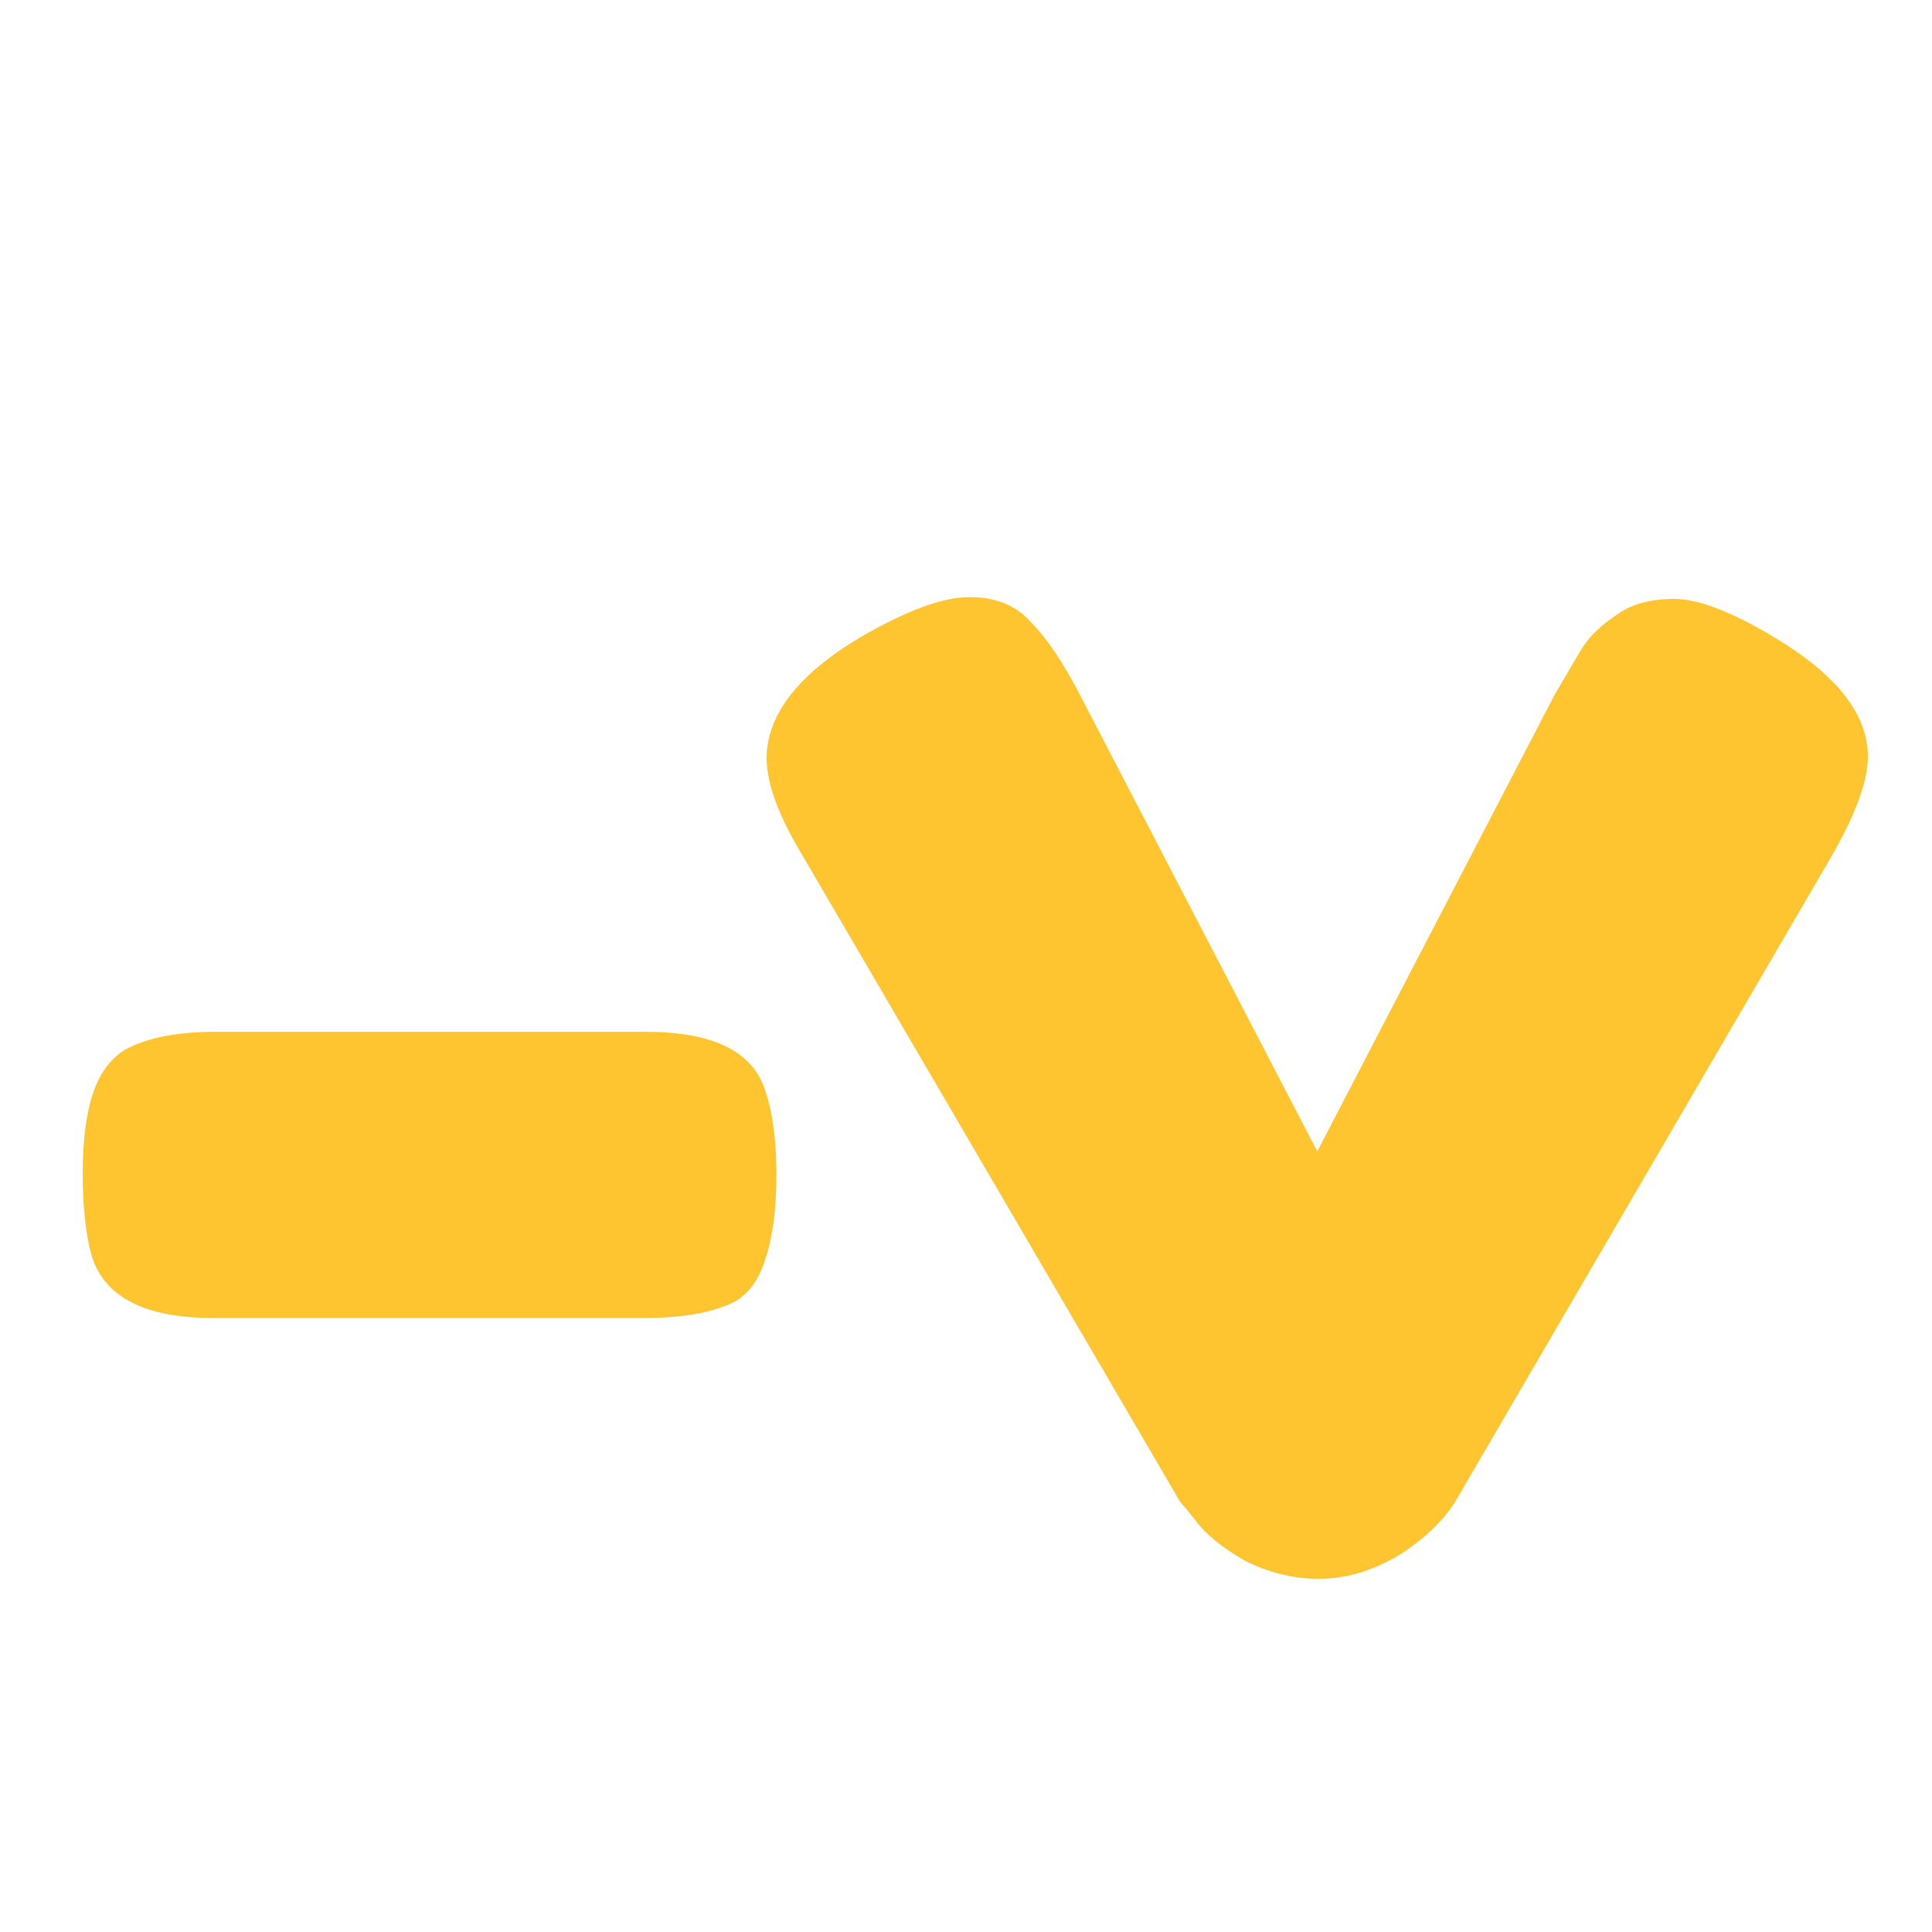
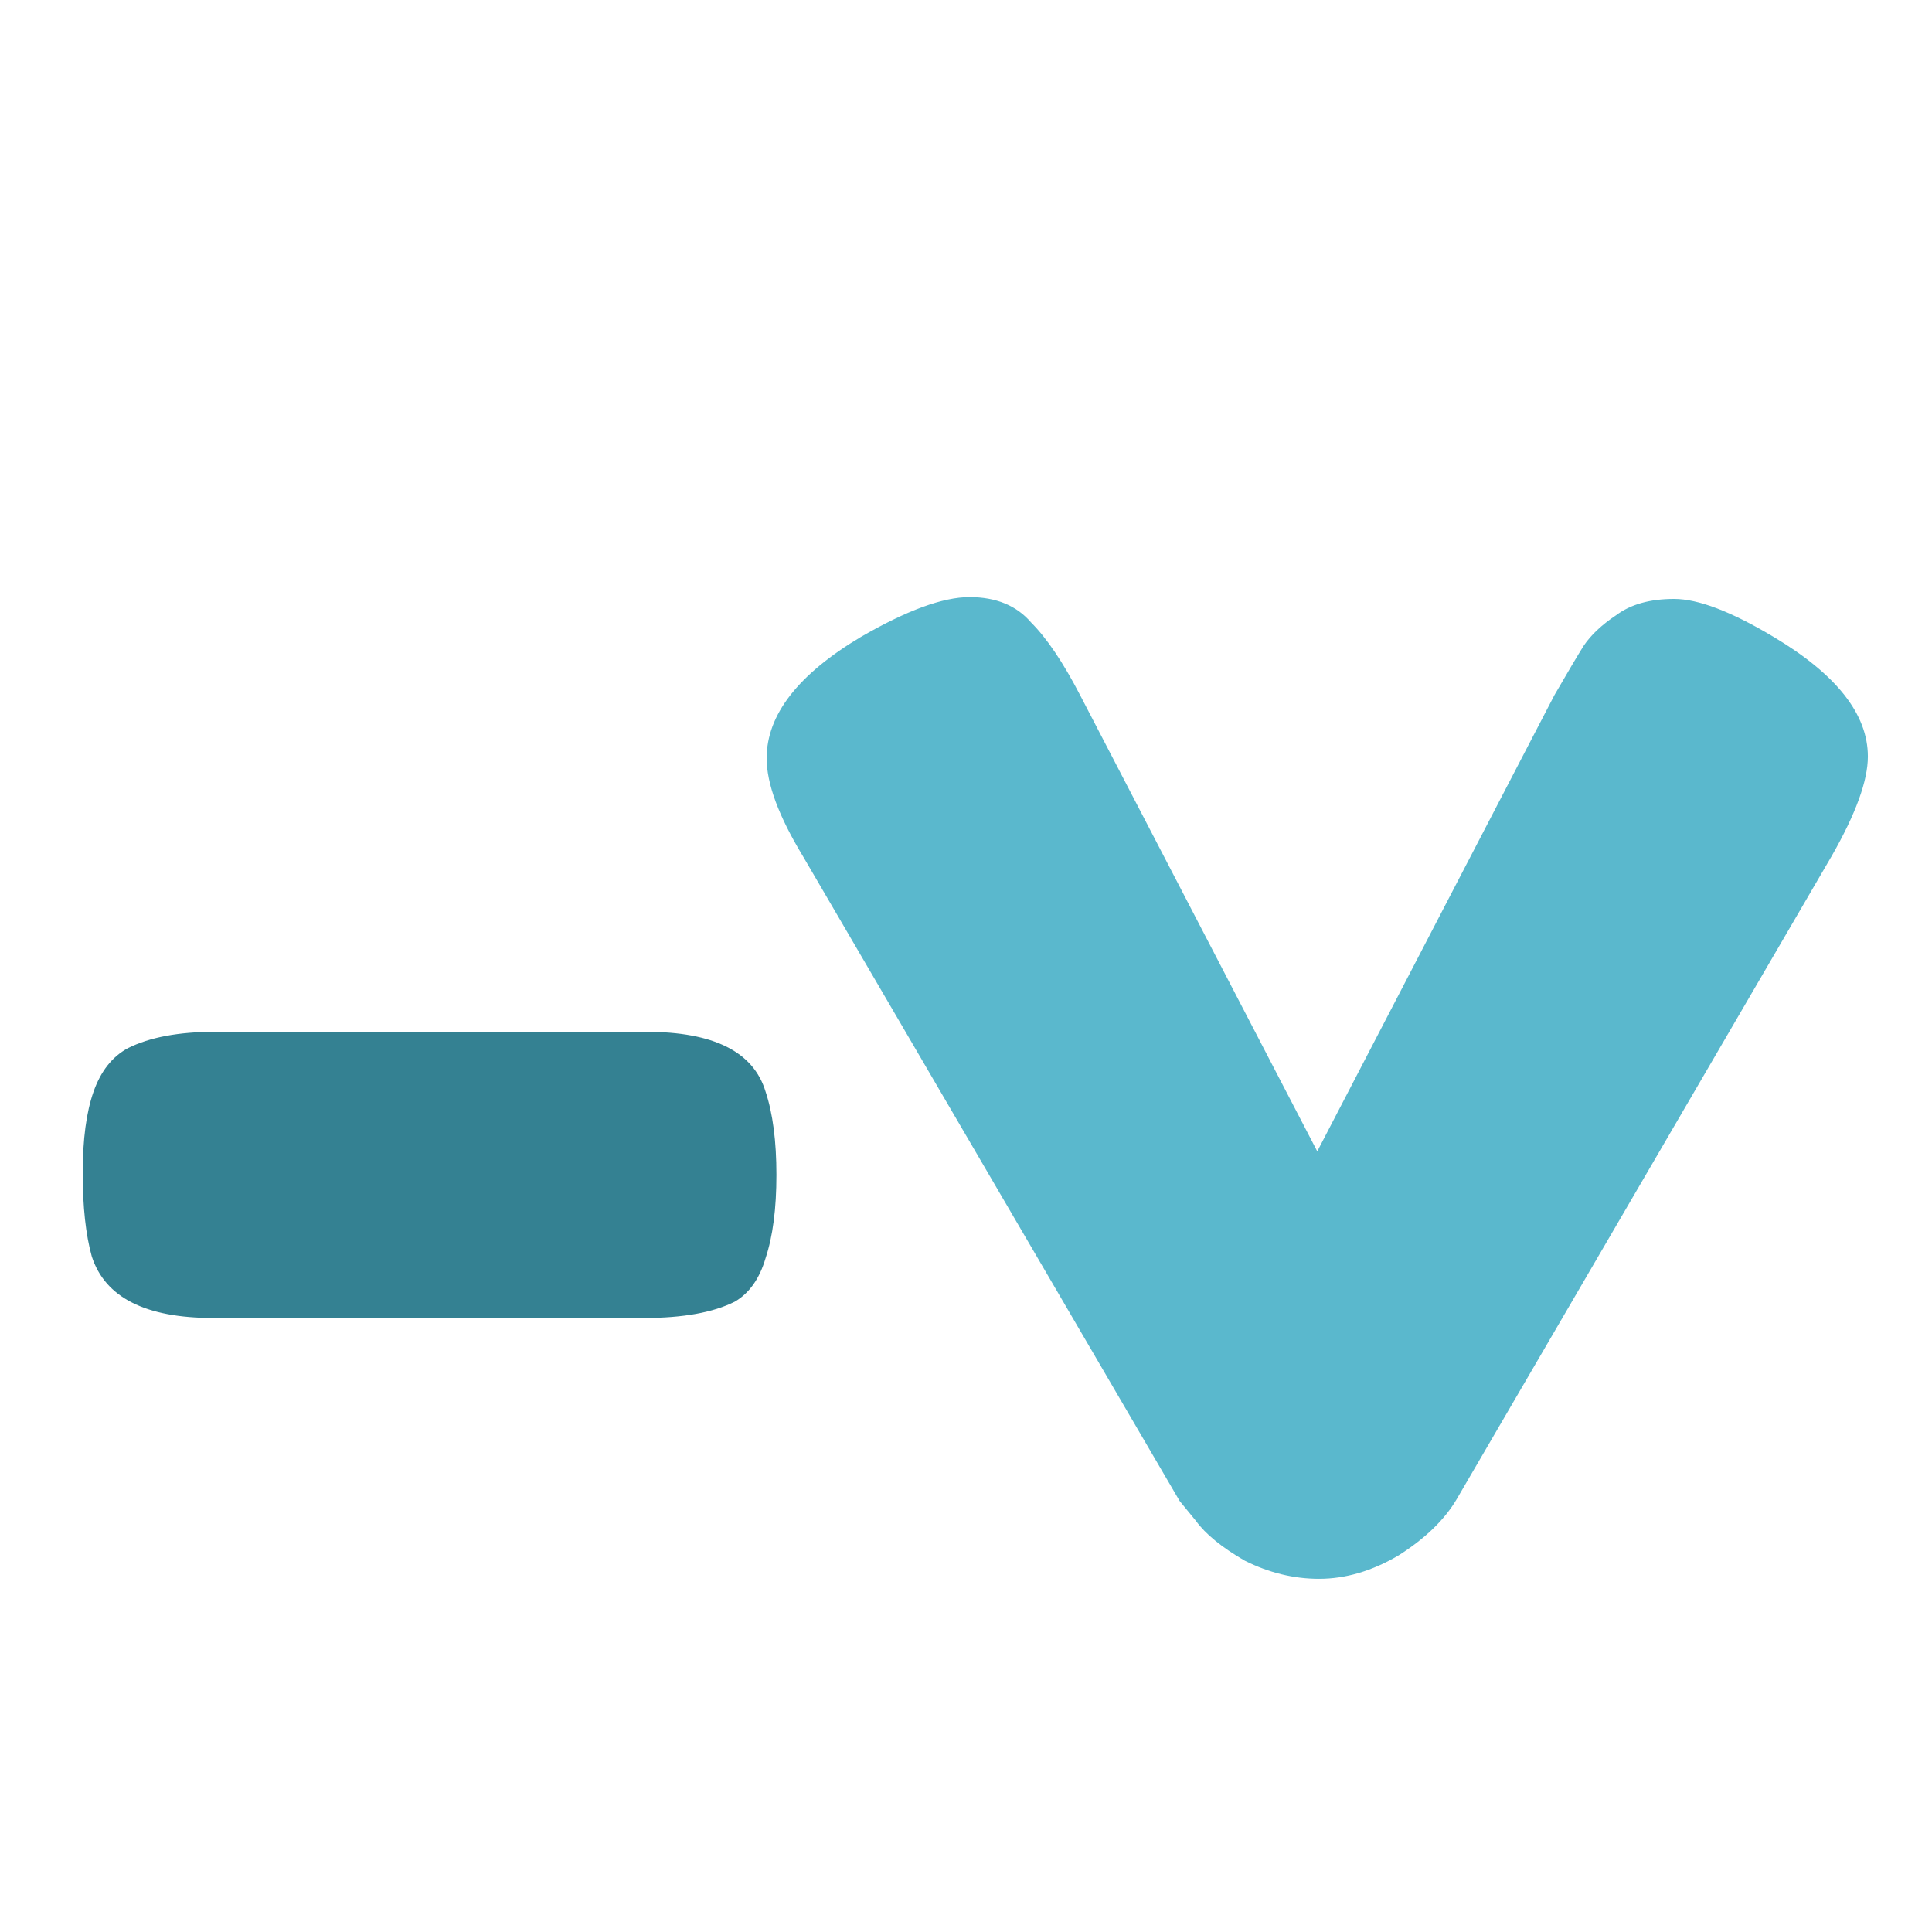
<svg xmlns="http://www.w3.org/2000/svg" width="16" height="16" viewBox="0 0 16 16" fill="none">
-   <path d="M5.335 10.915H1.765C1.205 10.915 0.87 10.745 0.76 10.405C0.71 10.225 0.685 9.995 0.685 9.715C0.685 9.435 0.715 9.21 0.775 9.04C0.835 8.87 0.93 8.75 1.06 8.68C1.24 8.59 1.48 8.545 1.78 8.545H5.35C5.91 8.545 6.24 8.71 6.34 9.04C6.4 9.22 6.43 9.45 6.43 9.73C6.43 10.01 6.4 10.24 6.34 10.42C6.29 10.59 6.205 10.71 6.085 10.78C5.905 10.87 5.655 10.915 5.335 10.915ZM14.689 5.275C15.209 5.585 15.469 5.915 15.469 6.265C15.469 6.465 15.369 6.74 15.169 7.09L12.064 12.415C11.964 12.585 11.804 12.74 11.584 12.88C11.364 13.01 11.144 13.075 10.924 13.075C10.714 13.075 10.509 13.025 10.309 12.925C10.119 12.815 9.984 12.705 9.904 12.595L9.769 12.43L6.649 7.09C6.449 6.76 6.349 6.49 6.349 6.28C6.349 5.92 6.609 5.585 7.129 5.275C7.509 5.055 7.809 4.945 8.029 4.945C8.249 4.945 8.419 5.015 8.539 5.155C8.669 5.285 8.804 5.485 8.944 5.755L10.909 9.535L12.874 5.755C12.984 5.565 13.064 5.43 13.114 5.35C13.174 5.26 13.264 5.175 13.384 5.095C13.504 5.005 13.664 4.96 13.864 4.96C14.064 4.96 14.339 5.065 14.689 5.275Z" fill="#FFC530" />
+   <path d="M5.335 10.915H1.765C1.205 10.915 0.87 10.745 0.76 10.405C0.71 10.225 0.685 9.995 0.685 9.715C0.685 9.435 0.715 9.21 0.775 9.04C0.835 8.87 0.93 8.75 1.06 8.68C1.24 8.59 1.48 8.545 1.78 8.545H5.35C5.91 8.545 6.24 8.71 6.34 9.04C6.4 9.22 6.43 9.45 6.43 9.73C6.43 10.01 6.4 10.24 6.34 10.42C6.29 10.59 6.205 10.71 6.085 10.78C5.905 10.87 5.655 10.915 5.335 10.915Z" fill="#348192" />
+   <path d="M14.689 5.275C15.209 5.585 15.469 5.915 15.469 6.265C15.469 6.465 15.369 6.74 15.169 7.09L12.064 12.415C11.964 12.585 11.804 12.74 11.584 12.88C11.364 13.01 11.144 13.075 10.924 13.075C10.714 13.075 10.509 13.025 10.309 12.925C10.119 12.815 9.984 12.705 9.904 12.595L9.769 12.43L6.649 7.09C6.449 6.76 6.349 6.49 6.349 6.28C6.349 5.92 6.609 5.585 7.129 5.275C7.509 5.055 7.809 4.945 8.029 4.945C8.249 4.945 8.419 5.015 8.539 5.155C8.669 5.285 8.804 5.485 8.944 5.755L10.909 9.535L12.874 5.755C12.984 5.565 13.064 5.43 13.114 5.35C13.174 5.26 13.264 5.175 13.384 5.095C13.504 5.005 13.664 4.96 13.864 4.96C14.064 4.96 14.339 5.065 14.689 5.275Z" fill="#5AB8CD" />
</svg>
